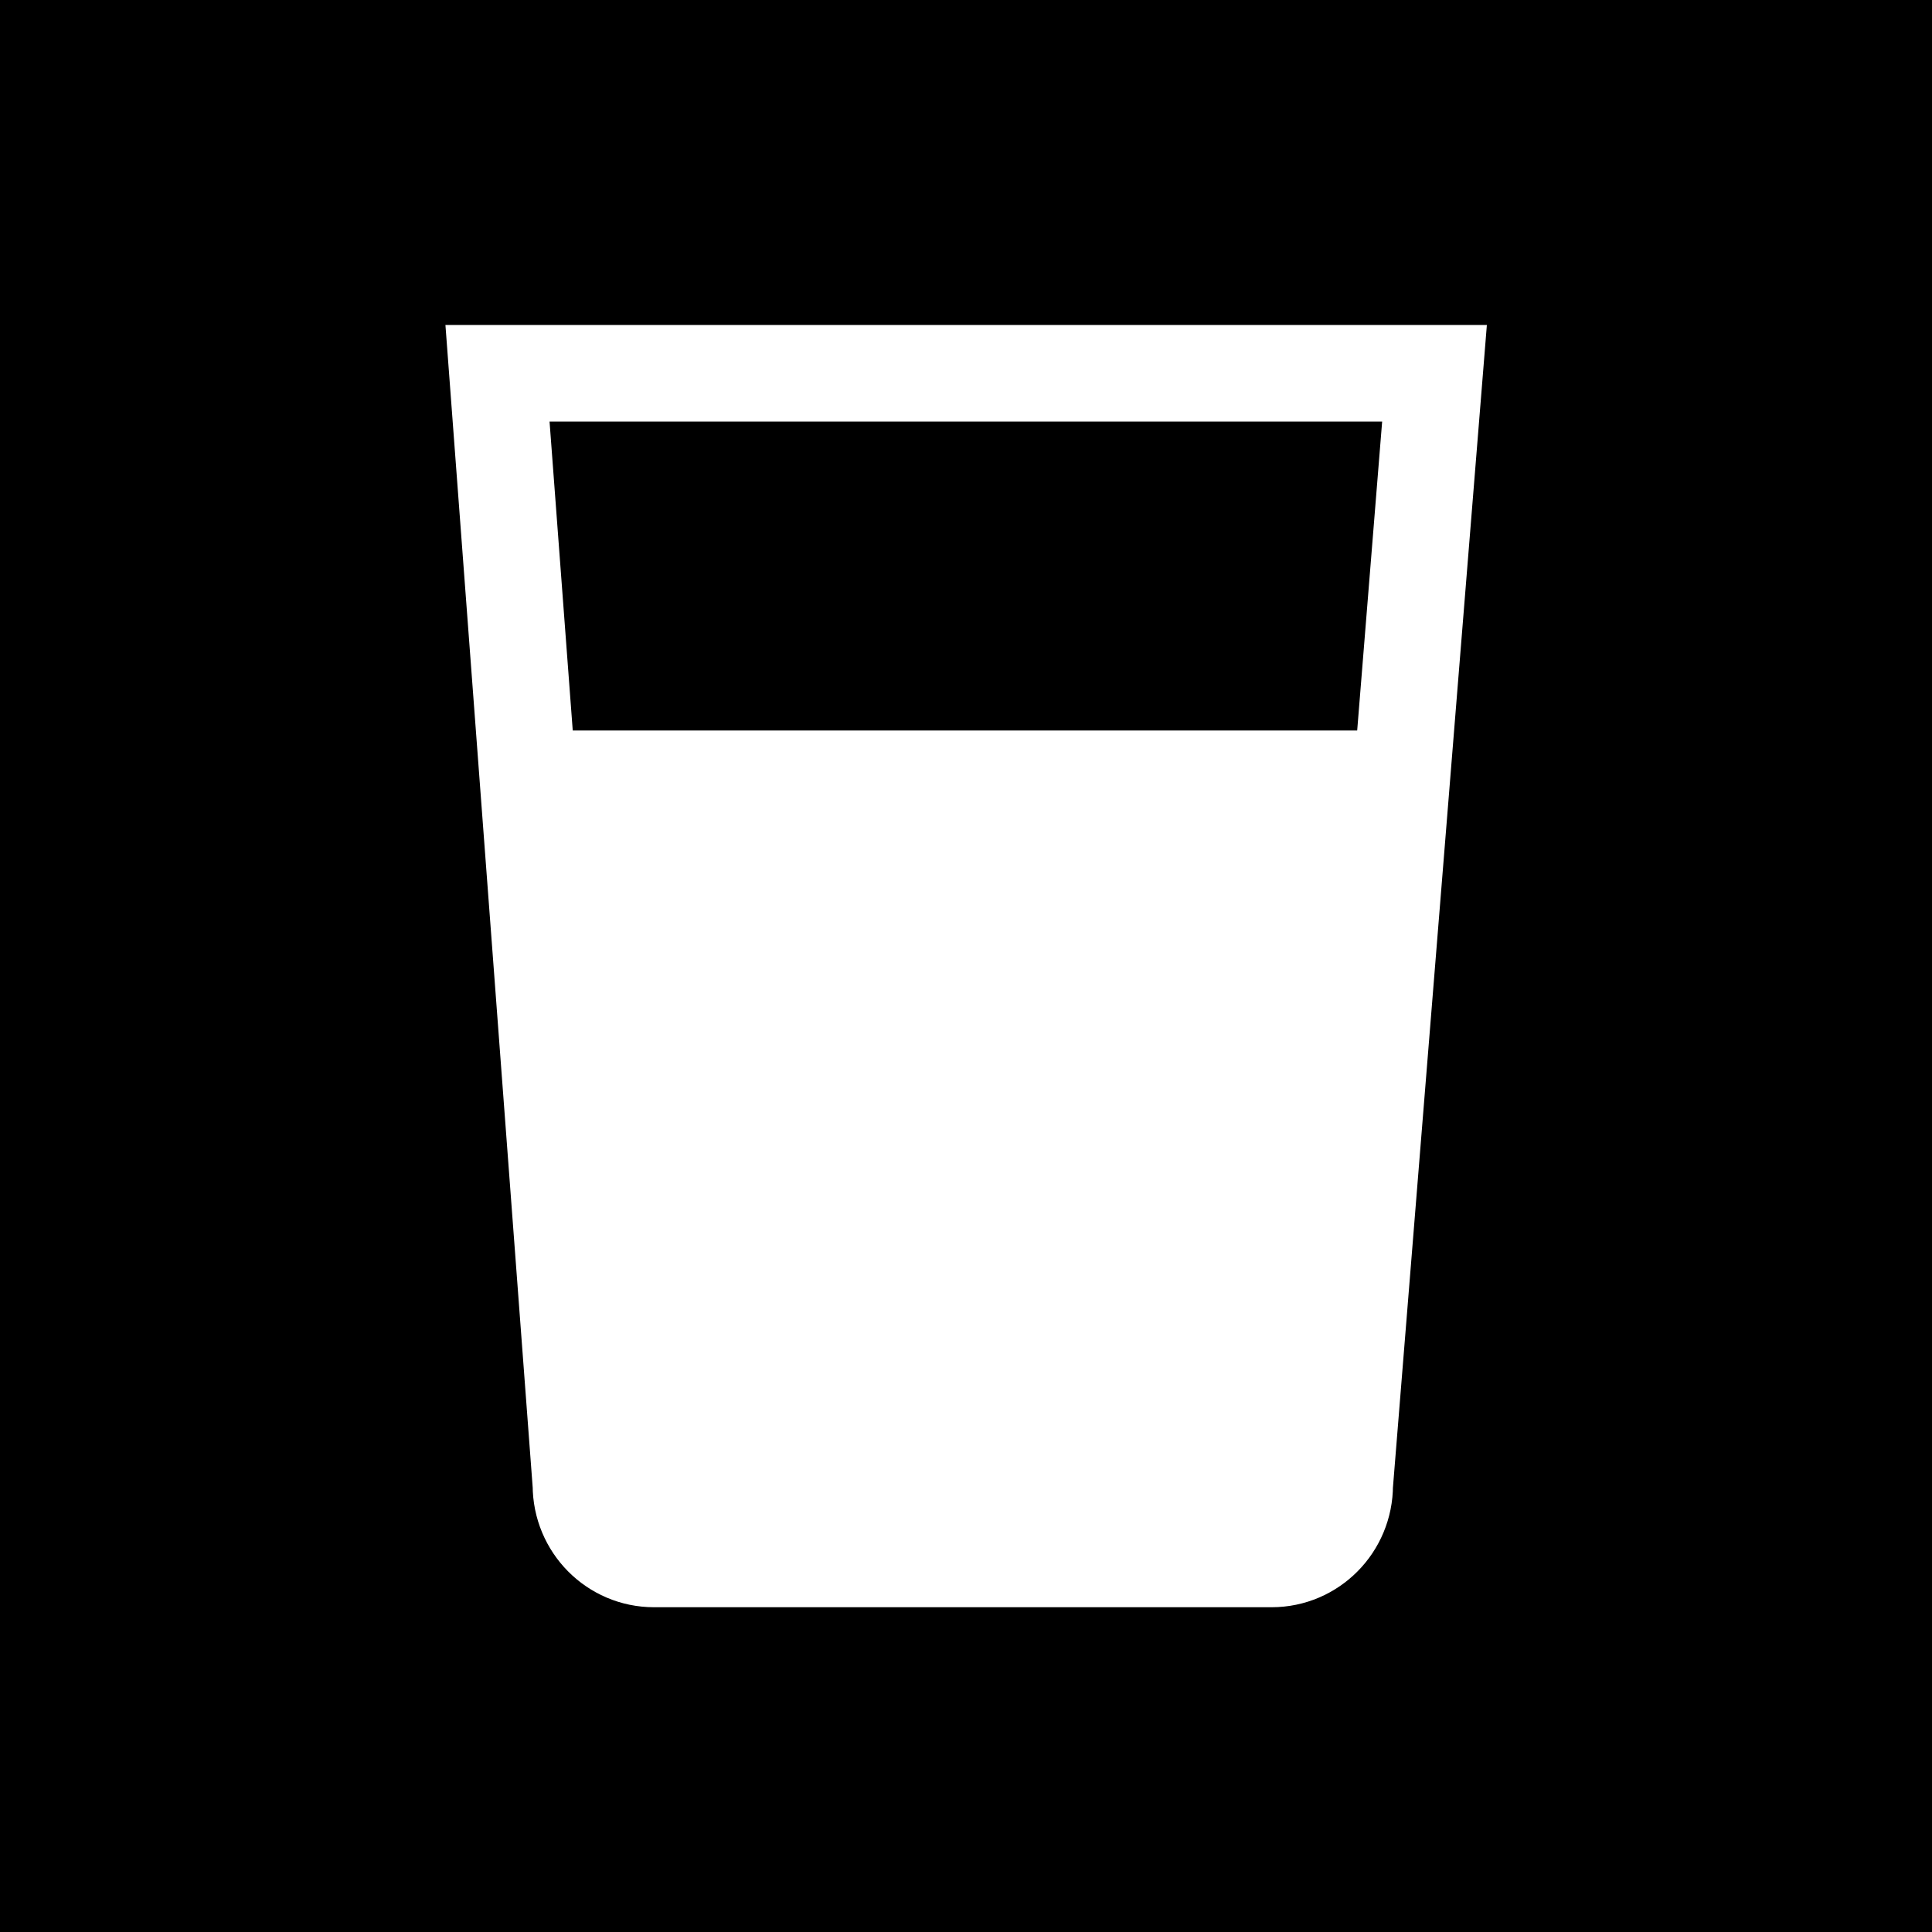
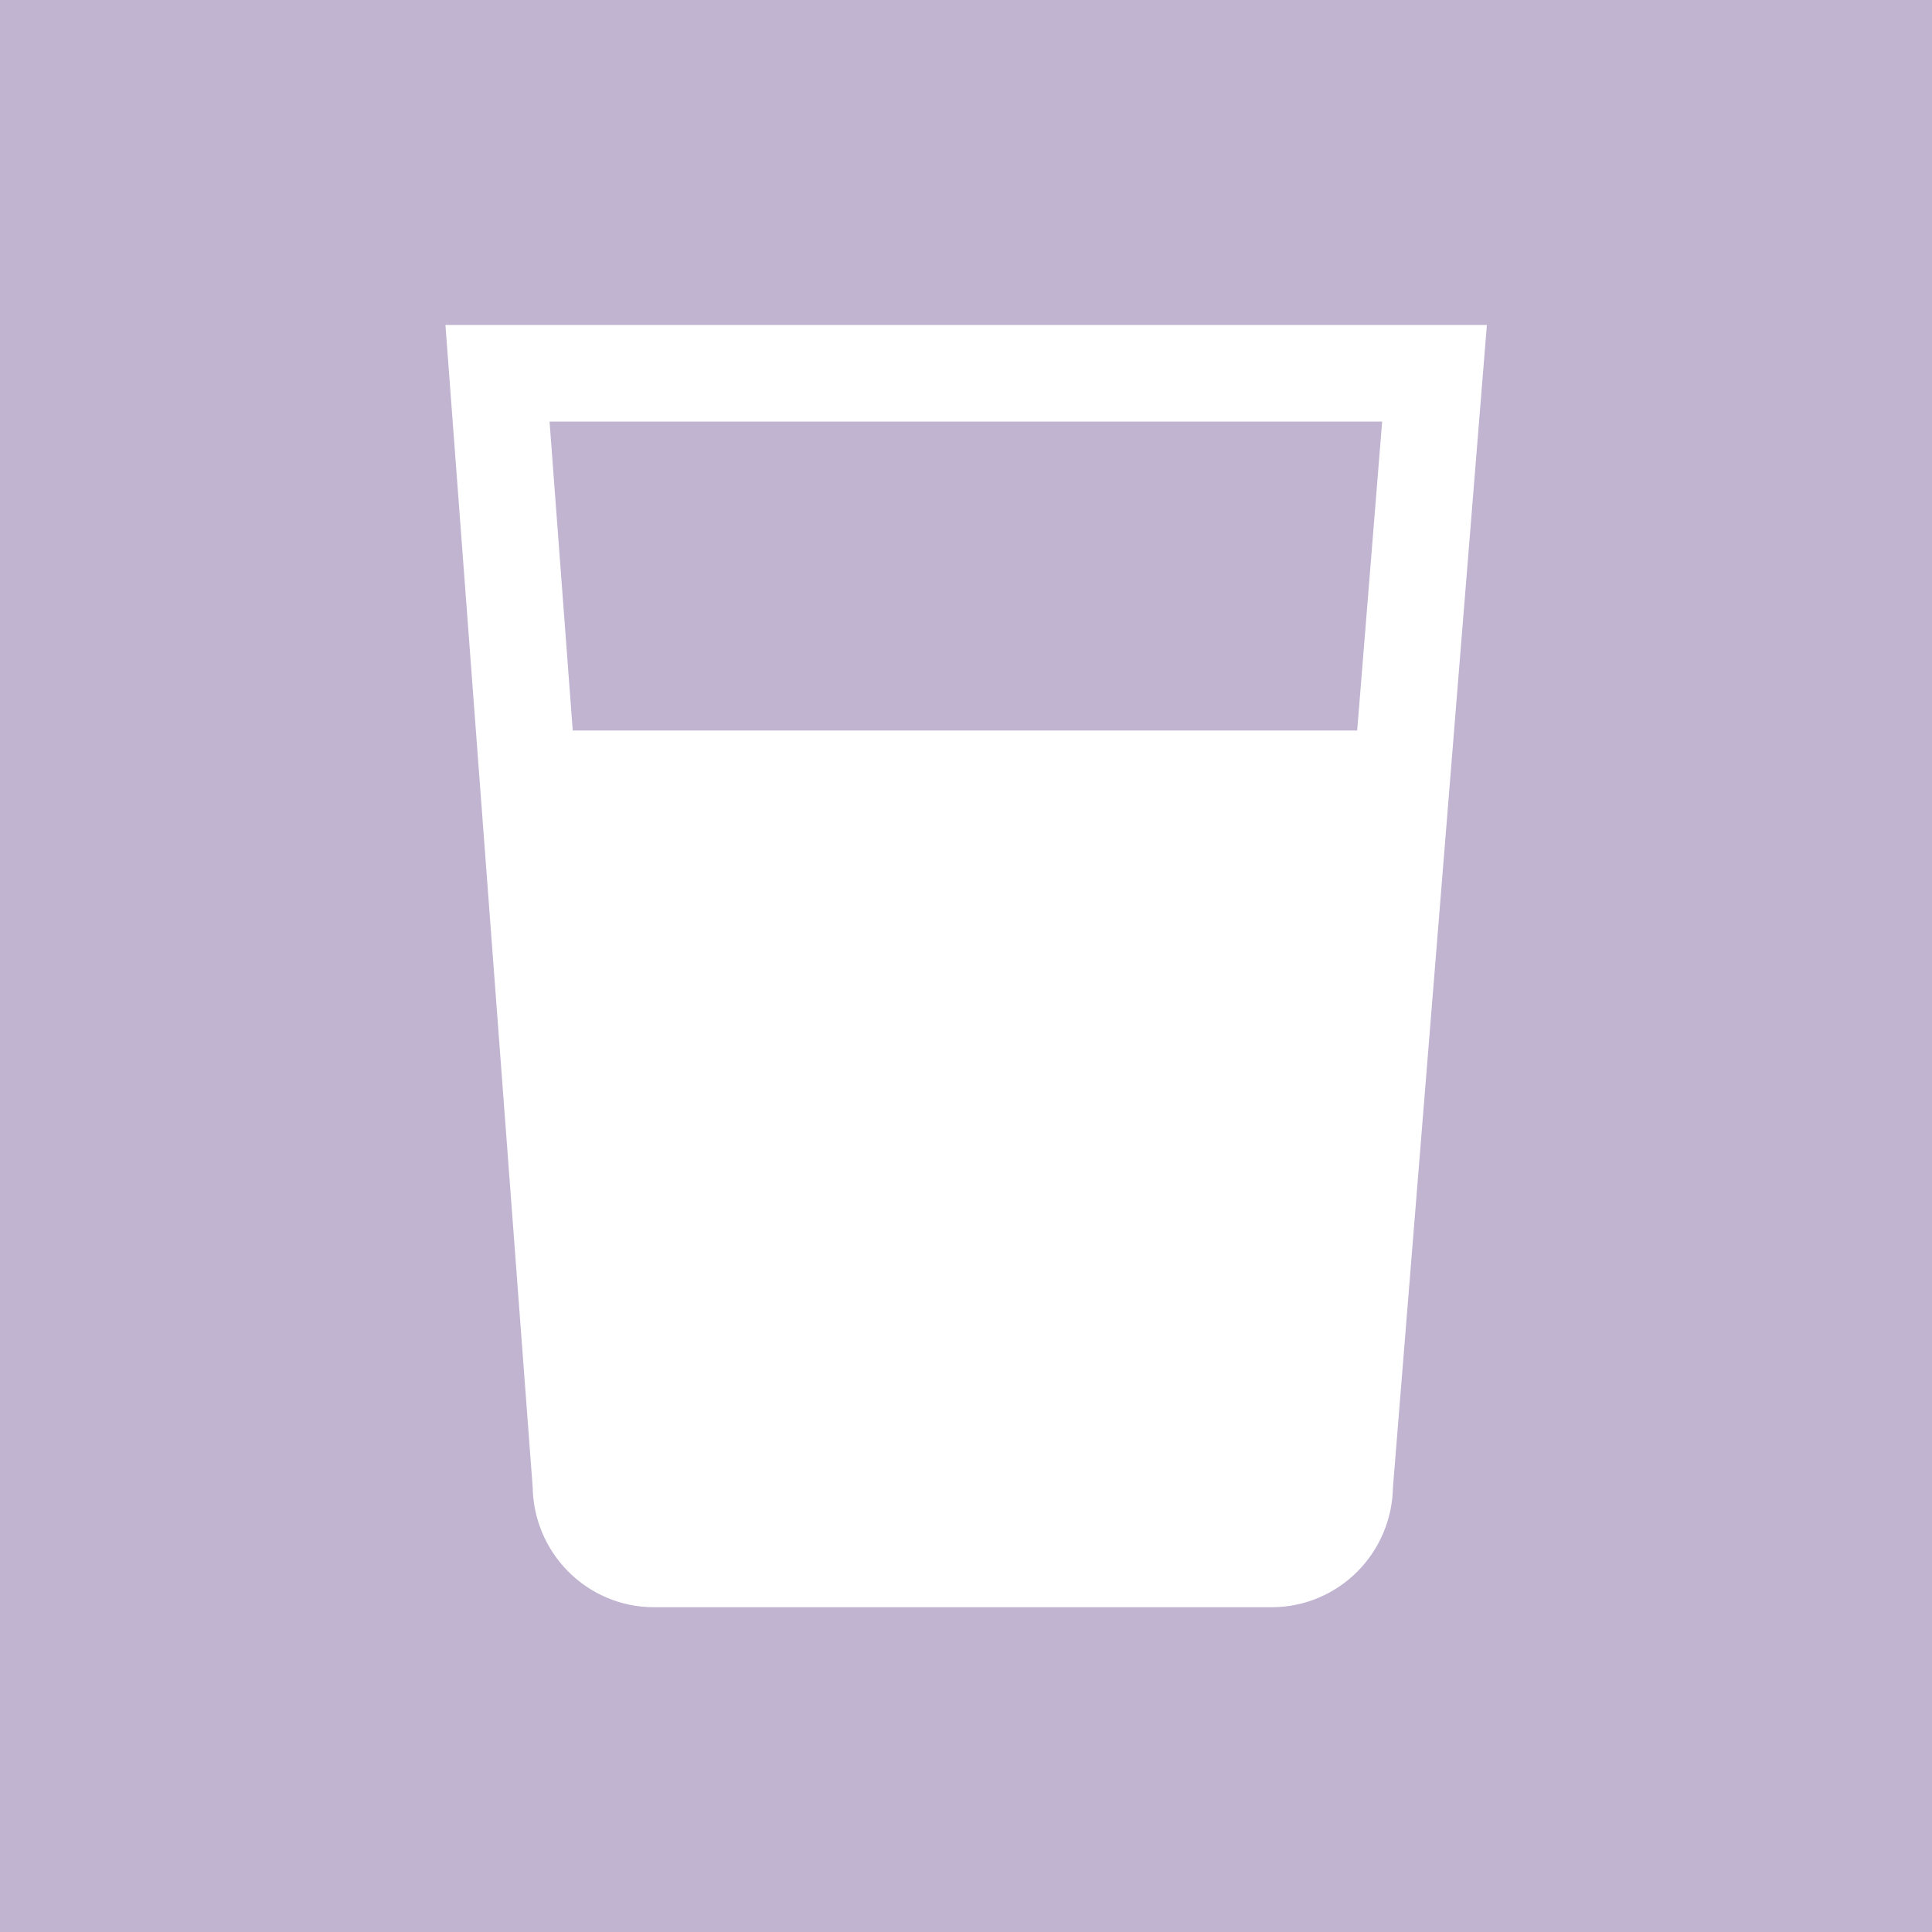
- <svg xmlns="http://www.w3.org/2000/svg" id="_レイヤー_2" data-name="レイヤー 2" viewBox="0 0 100 100">
+ <svg xmlns="http://www.w3.org/2000/svg" id="_レイヤー_2" data-name="レイヤー 2" viewBox="0 0 100 100" fill="#c0b4d1">
  <defs>
    <style>
      .cls-1 {
-         fill: #fff;
+         fill: #ffffff;
      }

      .cls-2 {
-         stroke: #fff;
+         stroke: #ffffff ;
        stroke-miterlimit: 10;
        stroke-width: 5px;
      }
    </style>
  </defs>
  <g id="_白抜き" data-name="白抜き">
    <g>
      <rect width="100" height="100" />
      <g>
        <path class="cls-2" d="M65.81,80.69h-31.96c-2.09,0-3.78-1.71-3.78-3.82l-4.32-57.55h48.5l-4.65,57.55c0,2.11-1.69,3.82-3.78,3.82Z" />
        <polygon class="cls-1" points="68.07 79.81 31.46 79.81 29.08 37.81 70.92 37.81 68.07 79.81" />
      </g>
    </g>
  </g>
</svg>
